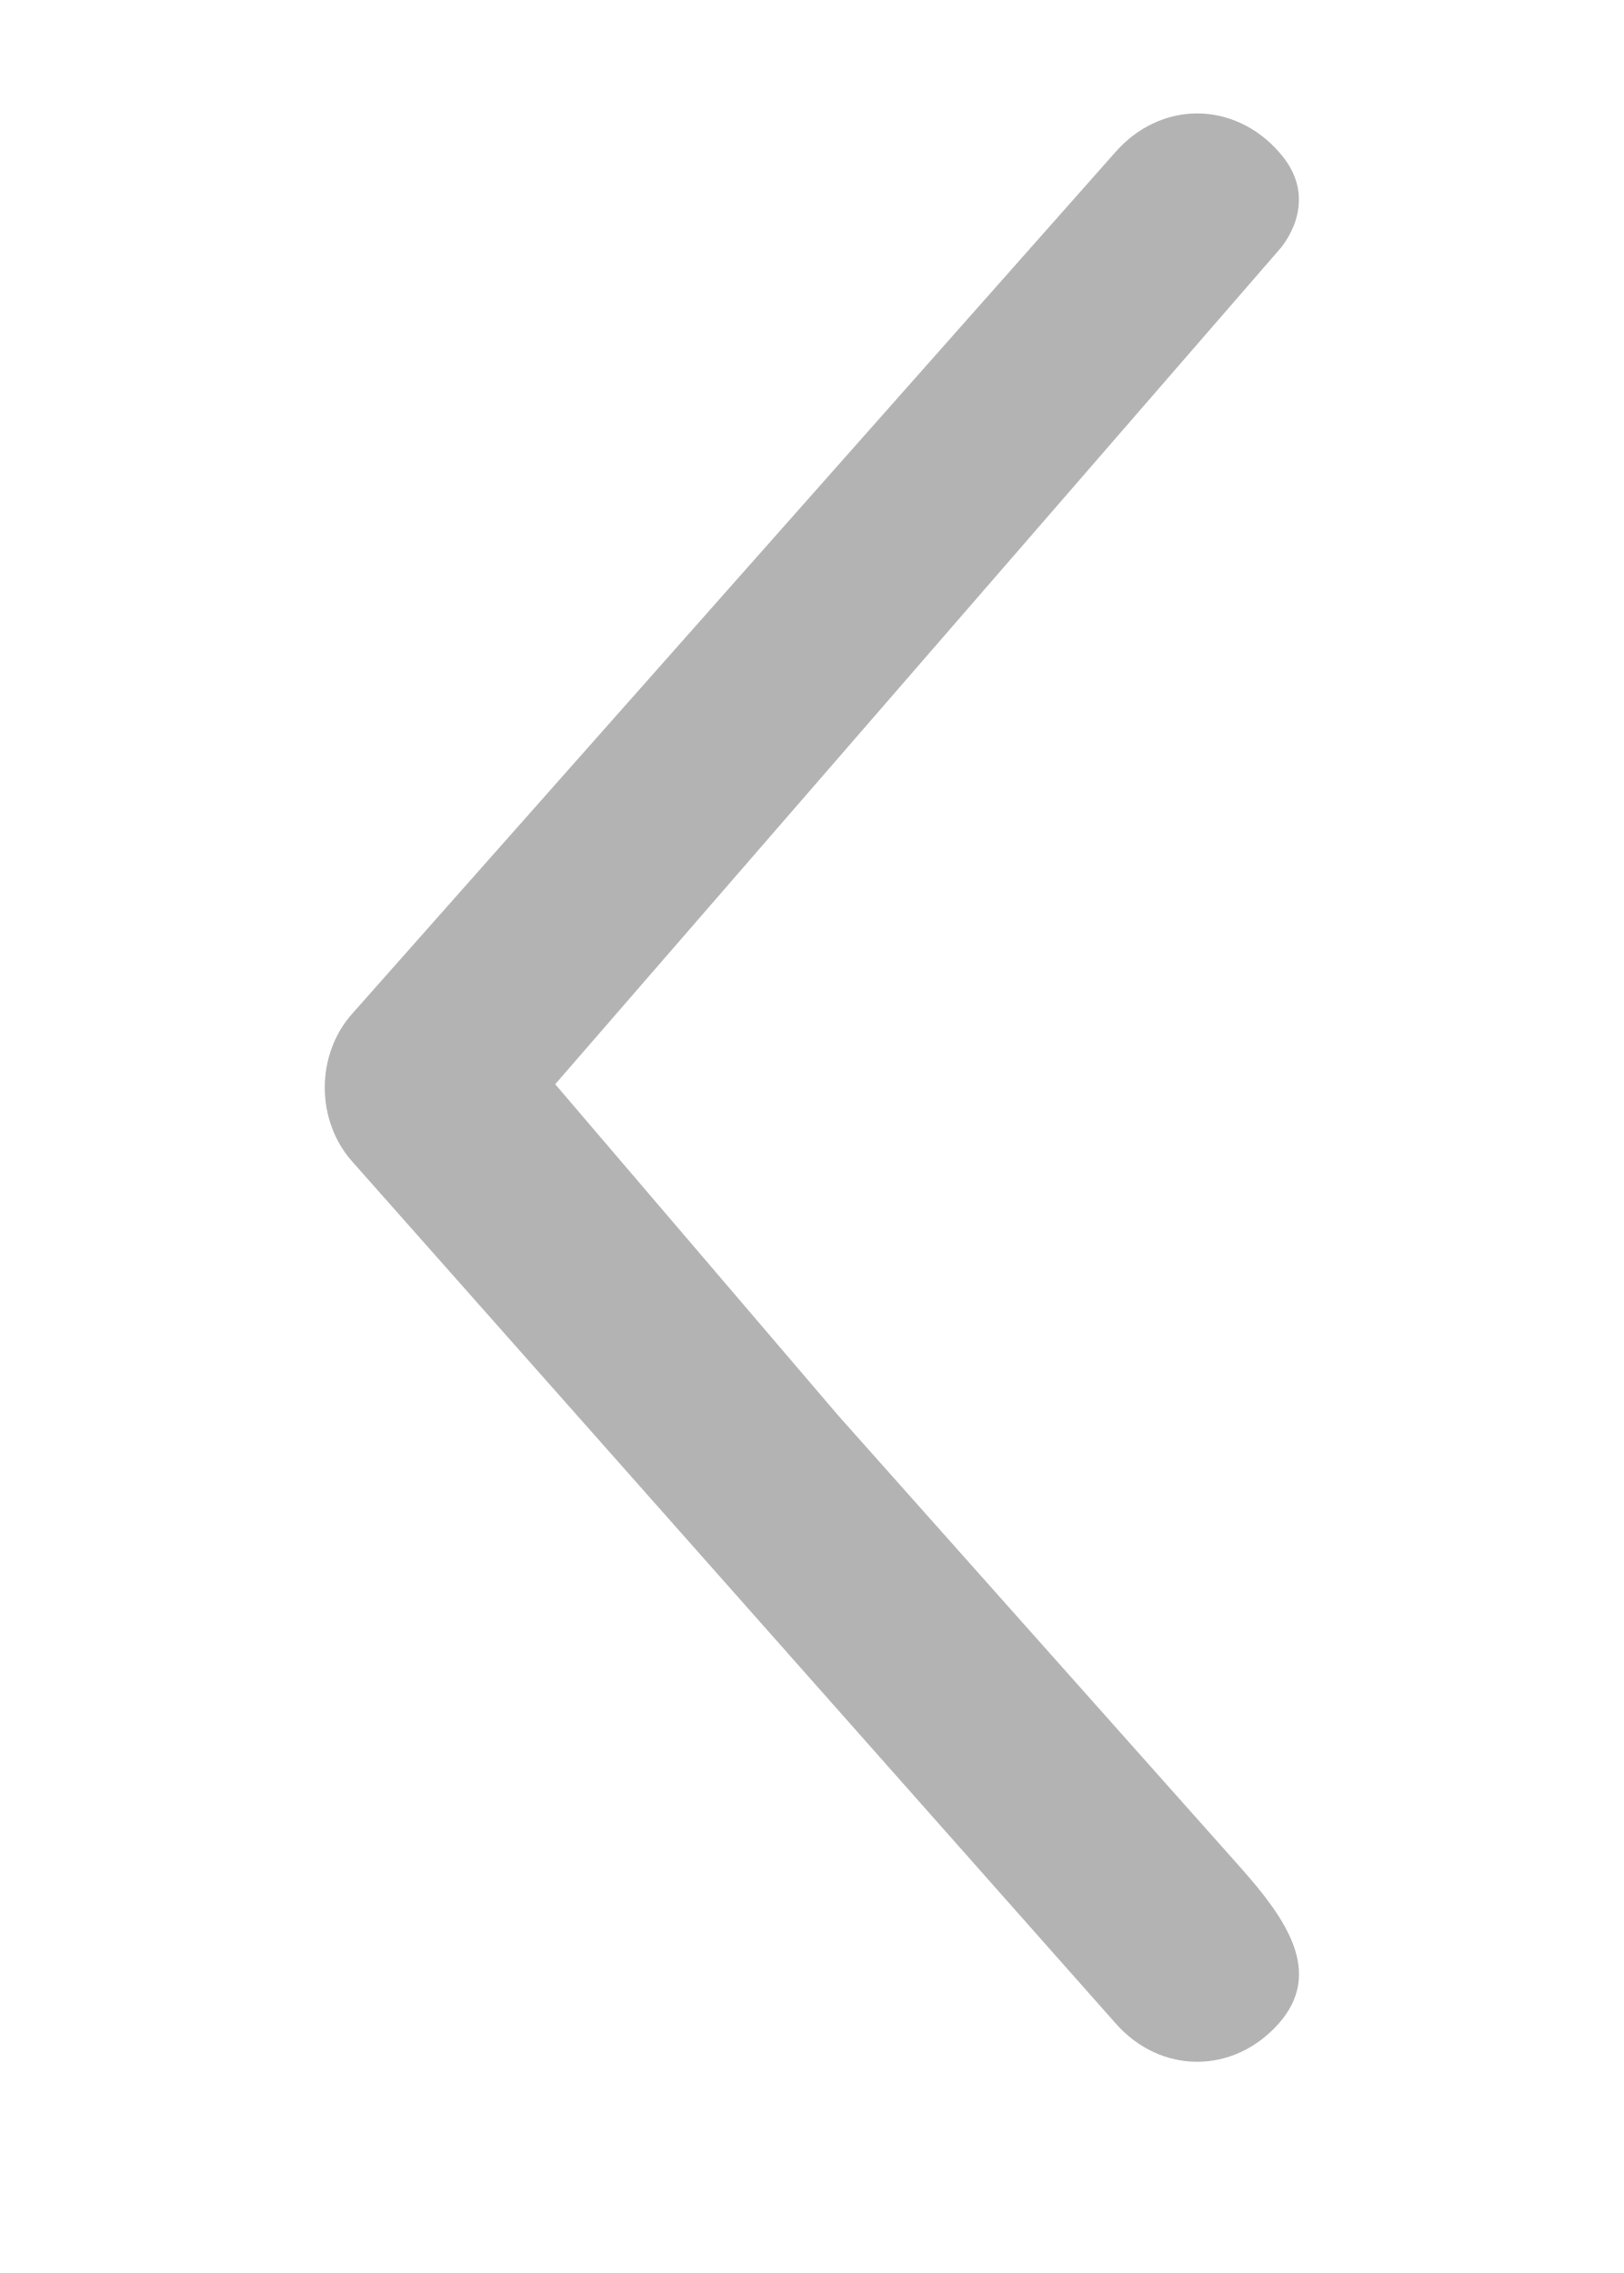
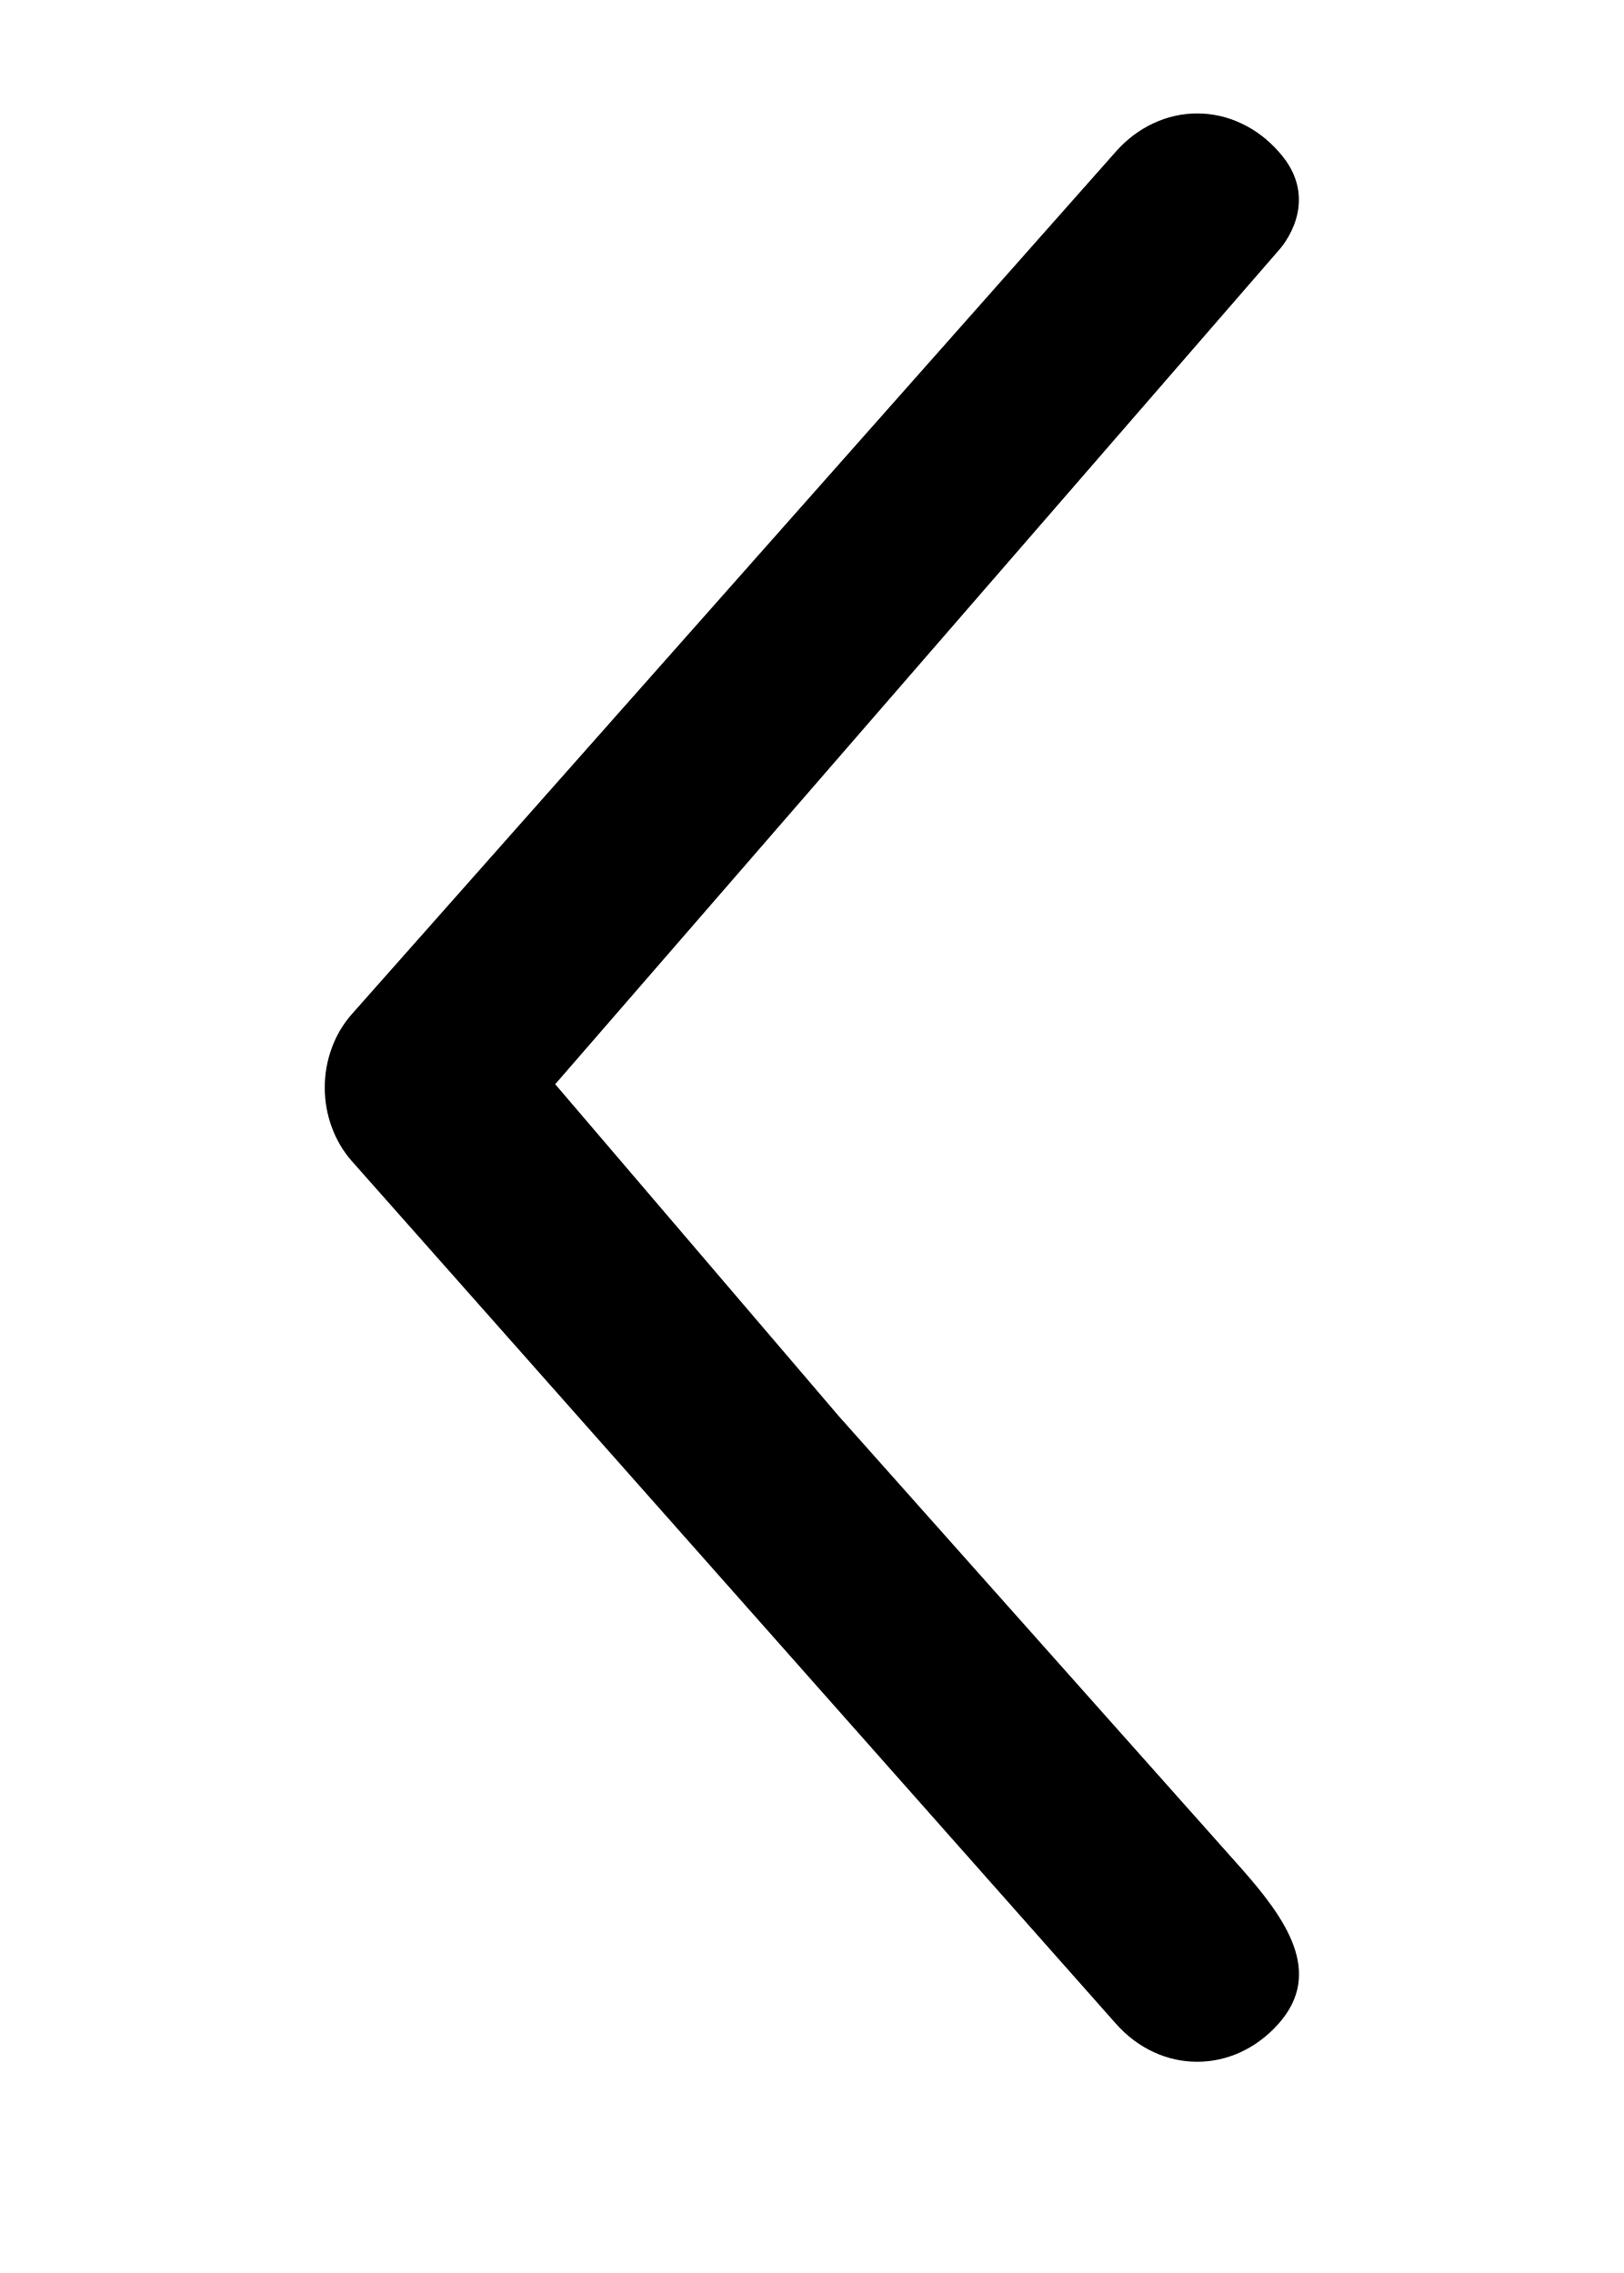
<svg xmlns="http://www.w3.org/2000/svg" width="15" height="21" viewBox="0 0 15 21" fill="none">
-   <g opacity="0.3">
+   <g opacity="1">
    <path d="M11.812 1.401C11.713 1.289 11.596 1.2 11.467 1.14C11.338 1.079 11.199 1.048 11.06 1.048C10.92 1.048 10.782 1.079 10.653 1.14C10.524 1.2 10.407 1.289 10.308 1.401L3.248 9.372C3.17 9.461 3.107 9.566 3.065 9.682C3.022 9.798 3 9.923 3 10.048C3 10.174 3.022 10.298 3.065 10.414C3.107 10.53 3.17 10.636 3.248 10.725L10.308 18.696C10.724 19.166 11.395 19.166 11.812 18.696C12.228 18.226 11.883 17.732 11.467 17.262L7.749 13.084L5.129 10.017L11.821 2.303C11.821 2.303 12.228 1.861 11.812 1.401Z" fill="black" />
  </g>
</svg>
